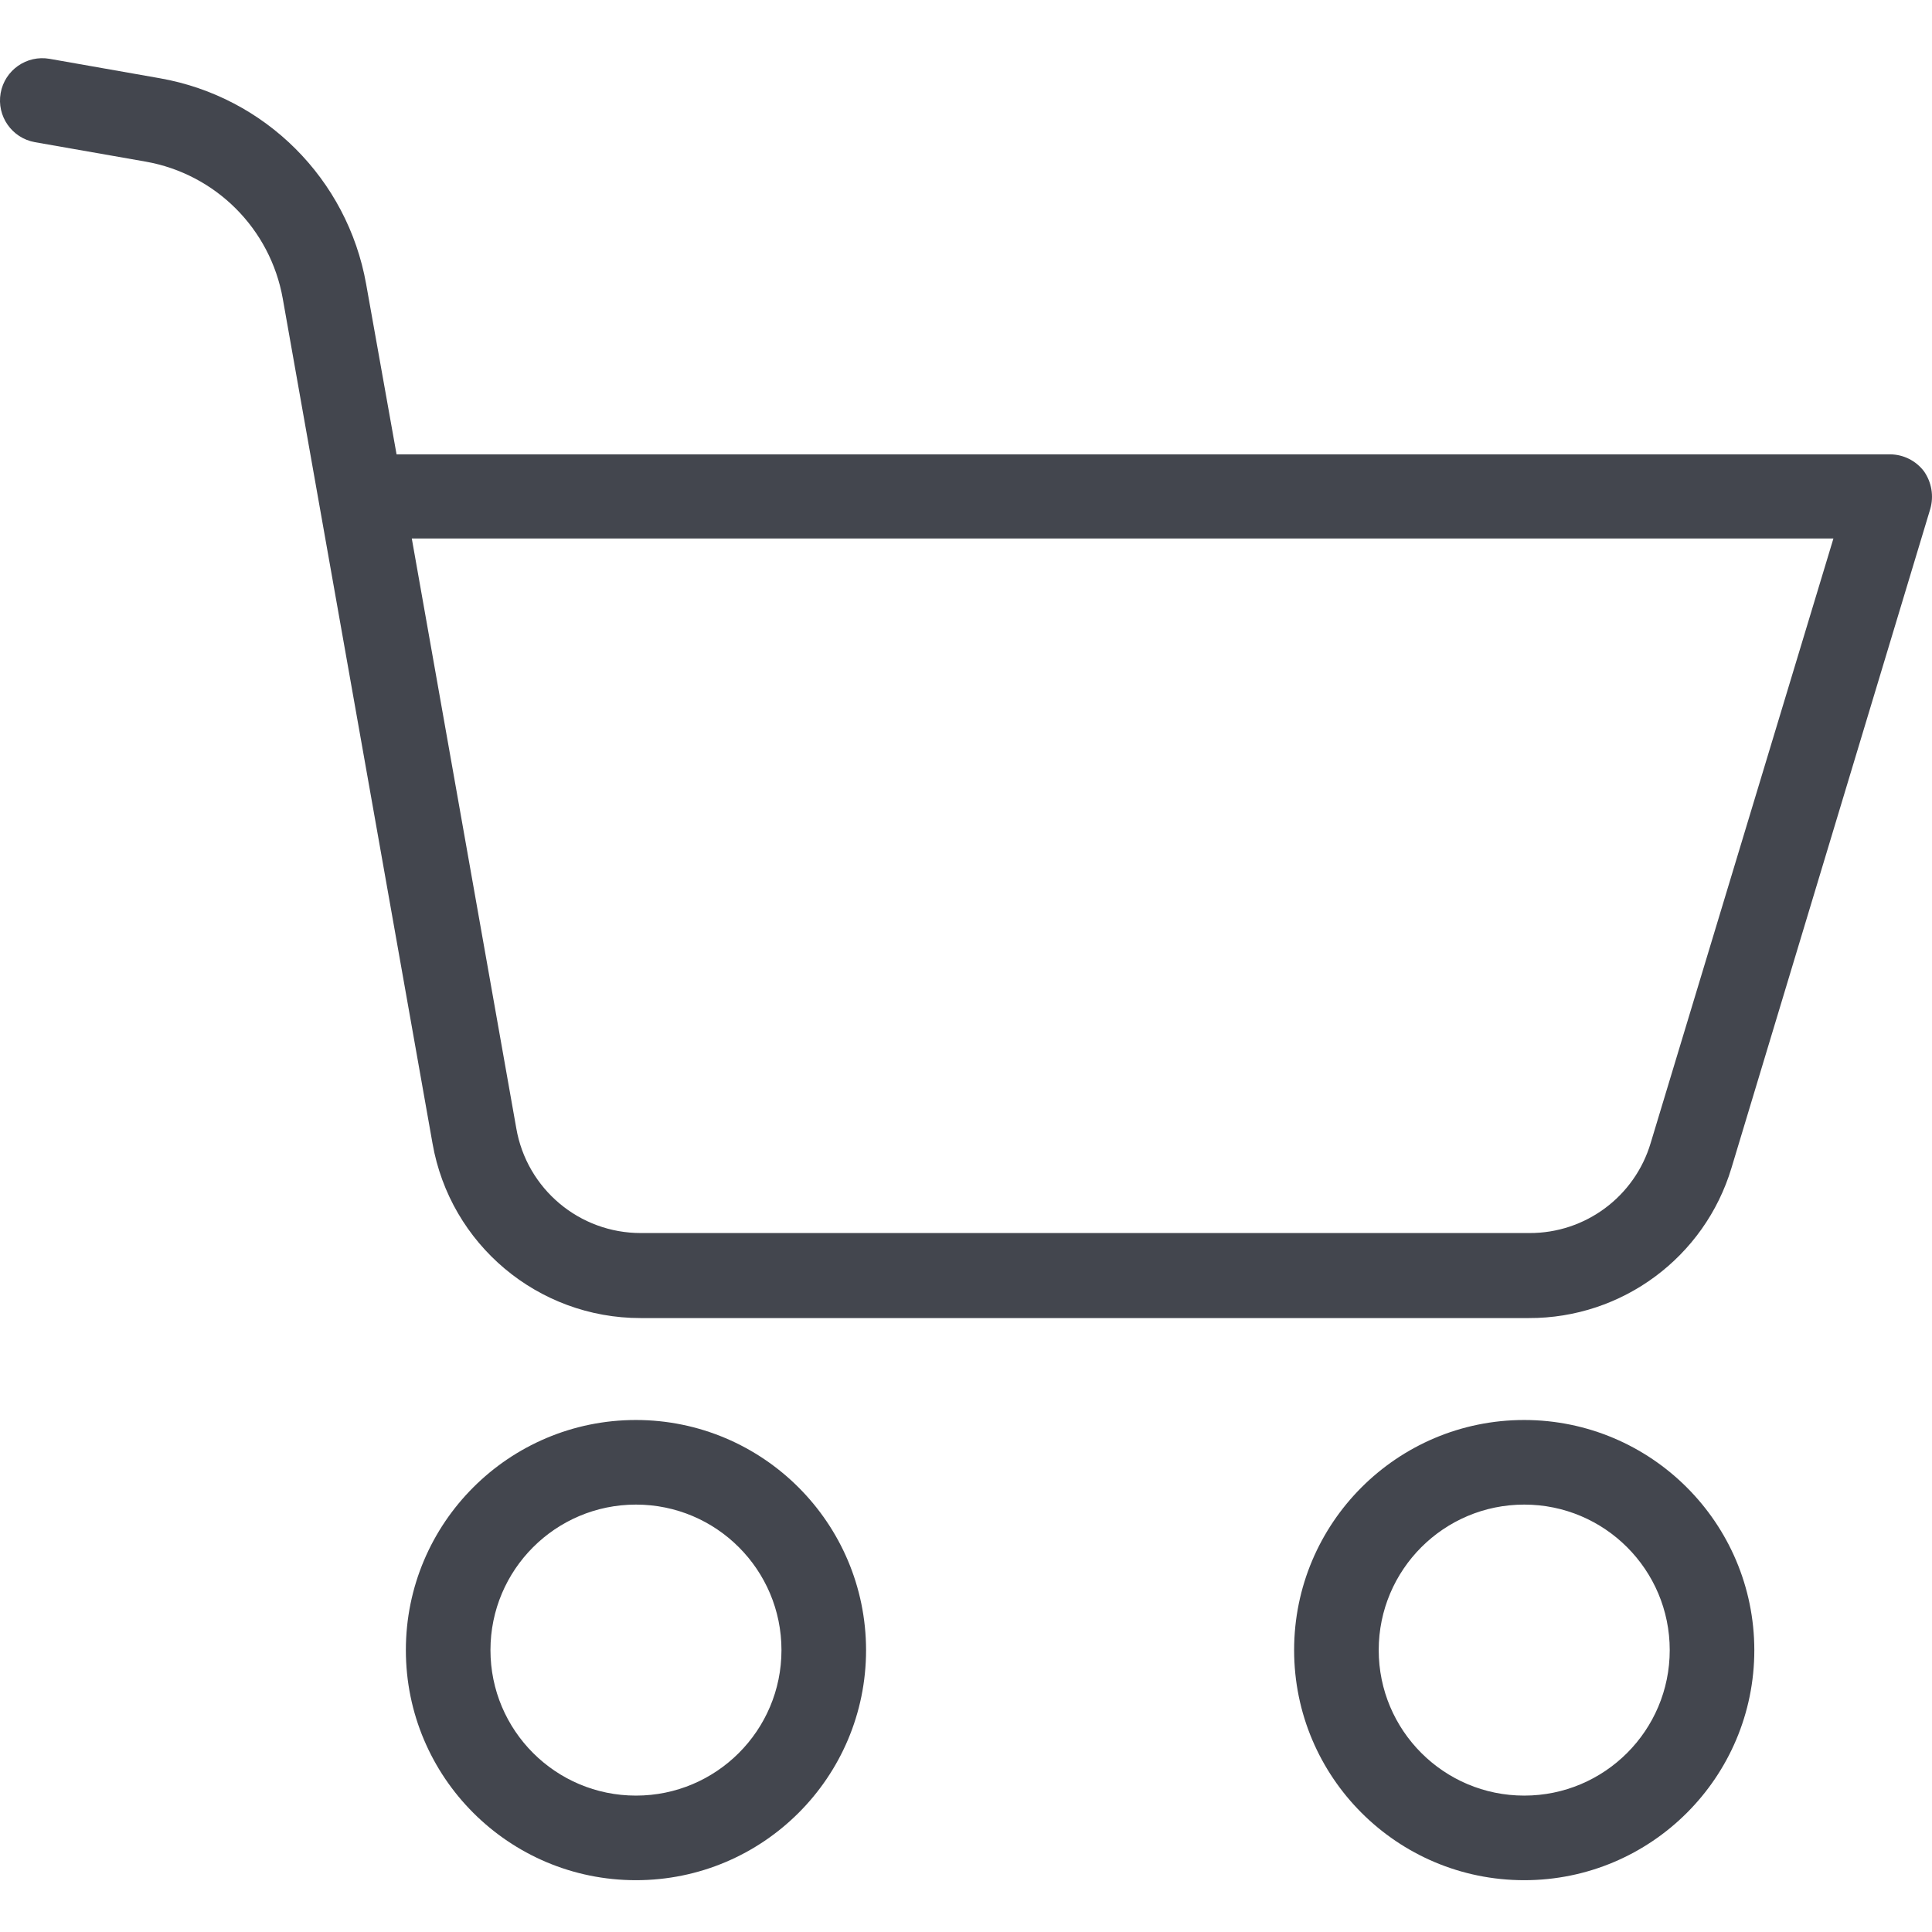
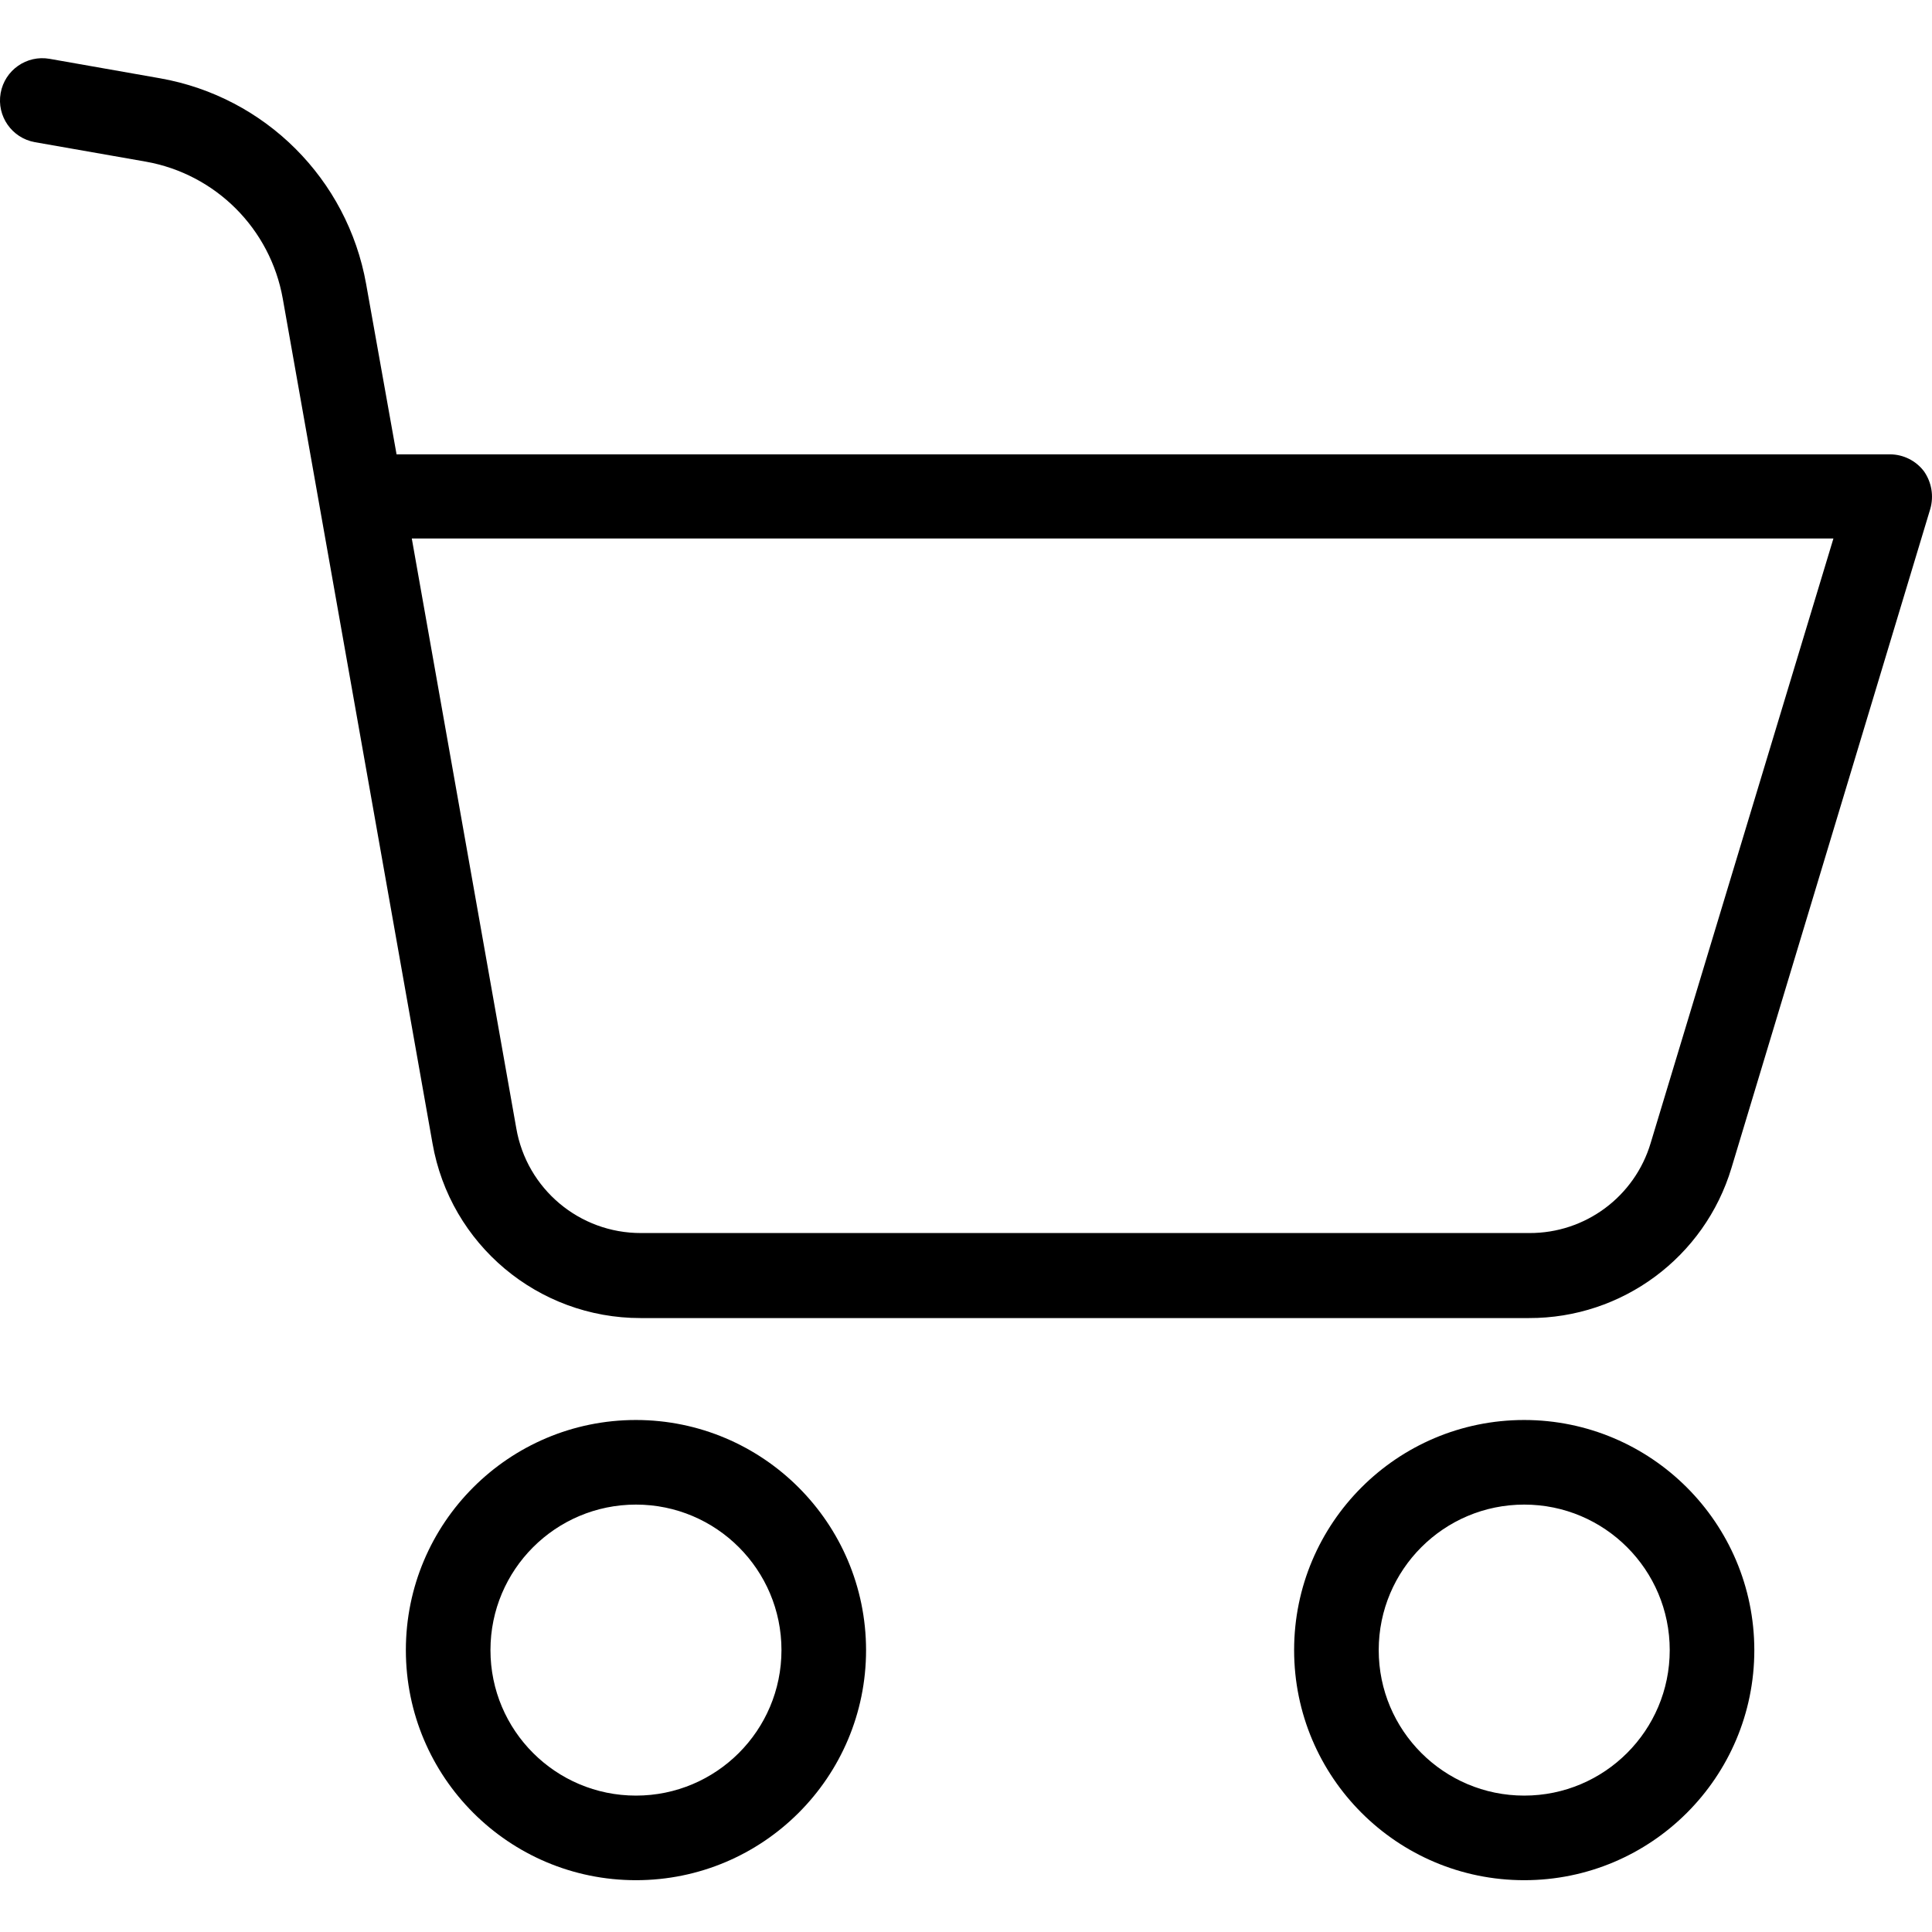
- <svg xmlns="http://www.w3.org/2000/svg" height="456pt" viewBox="0 -13 456.759 456" width="456pt" fill="#43464E">
+ <svg xmlns="http://www.w3.org/2000/svg" height="456pt" viewBox="0 -13 456.759 456" width="456pt">
  <path d="m150.355 322.332c-30.047 0-54.402 24.355-54.402 54.402 0 30.043 24.355 54.398 54.402 54.398 30.043 0 54.398-24.355 54.398-54.398-.031-30.031-24.367-54.371-54.398-54.402zm0 88.801c-19 0-34.402-15.402-34.402-34.398 0-19 15.402-34.402 34.402-34.402 18.996 0 34.398 15.402 34.398 34.402 0 18.996-15.402 34.398-34.398 34.398zm0 0" />
  <path d="m446.855 94.035h-353.102l-7.199-40.301c-4.438-24.809-23.883-44.215-48.699-48.602l-26.102-4.598c-5.441-.969-10.633 2.66-11.602 8.098-.965 5.441 2.66 10.633 8.102 11.602l26.199 4.598c16.531 2.93 29.473 15.871 32.402 32.402l35.398 199.699c4.18 23.895 24.941 41.324 49.199 41.301h210c22.062.066 41.547-14.375 47.902-35.5l47-155.801c.871-3.039.32-6.312-1.5-8.898-1.902-2.504-4.859-3.98-8-4zm-56.602 162.797c-3.773 12.688-15.465 21.367-28.699 21.301h-210c-14.566.039-27.035-10.441-29.5-24.801l-24.699-139.398h336.098zm0 0" />
  <path d="m360.355 322.332c-30.047 0-54.402 24.355-54.402 54.402 0 30.043 24.355 54.398 54.402 54.398 30.043 0 54.398-24.355 54.398-54.398-.031-30.031-24.367-54.371-54.398-54.402zm0 88.801c-19 0-34.402-15.402-34.402-34.398 0-19 15.402-34.402 34.402-34.402 18.996 0 34.398 15.402 34.398 34.402 0 18.996-15.402 34.398-34.398 34.398zm0 0" />
</svg>
